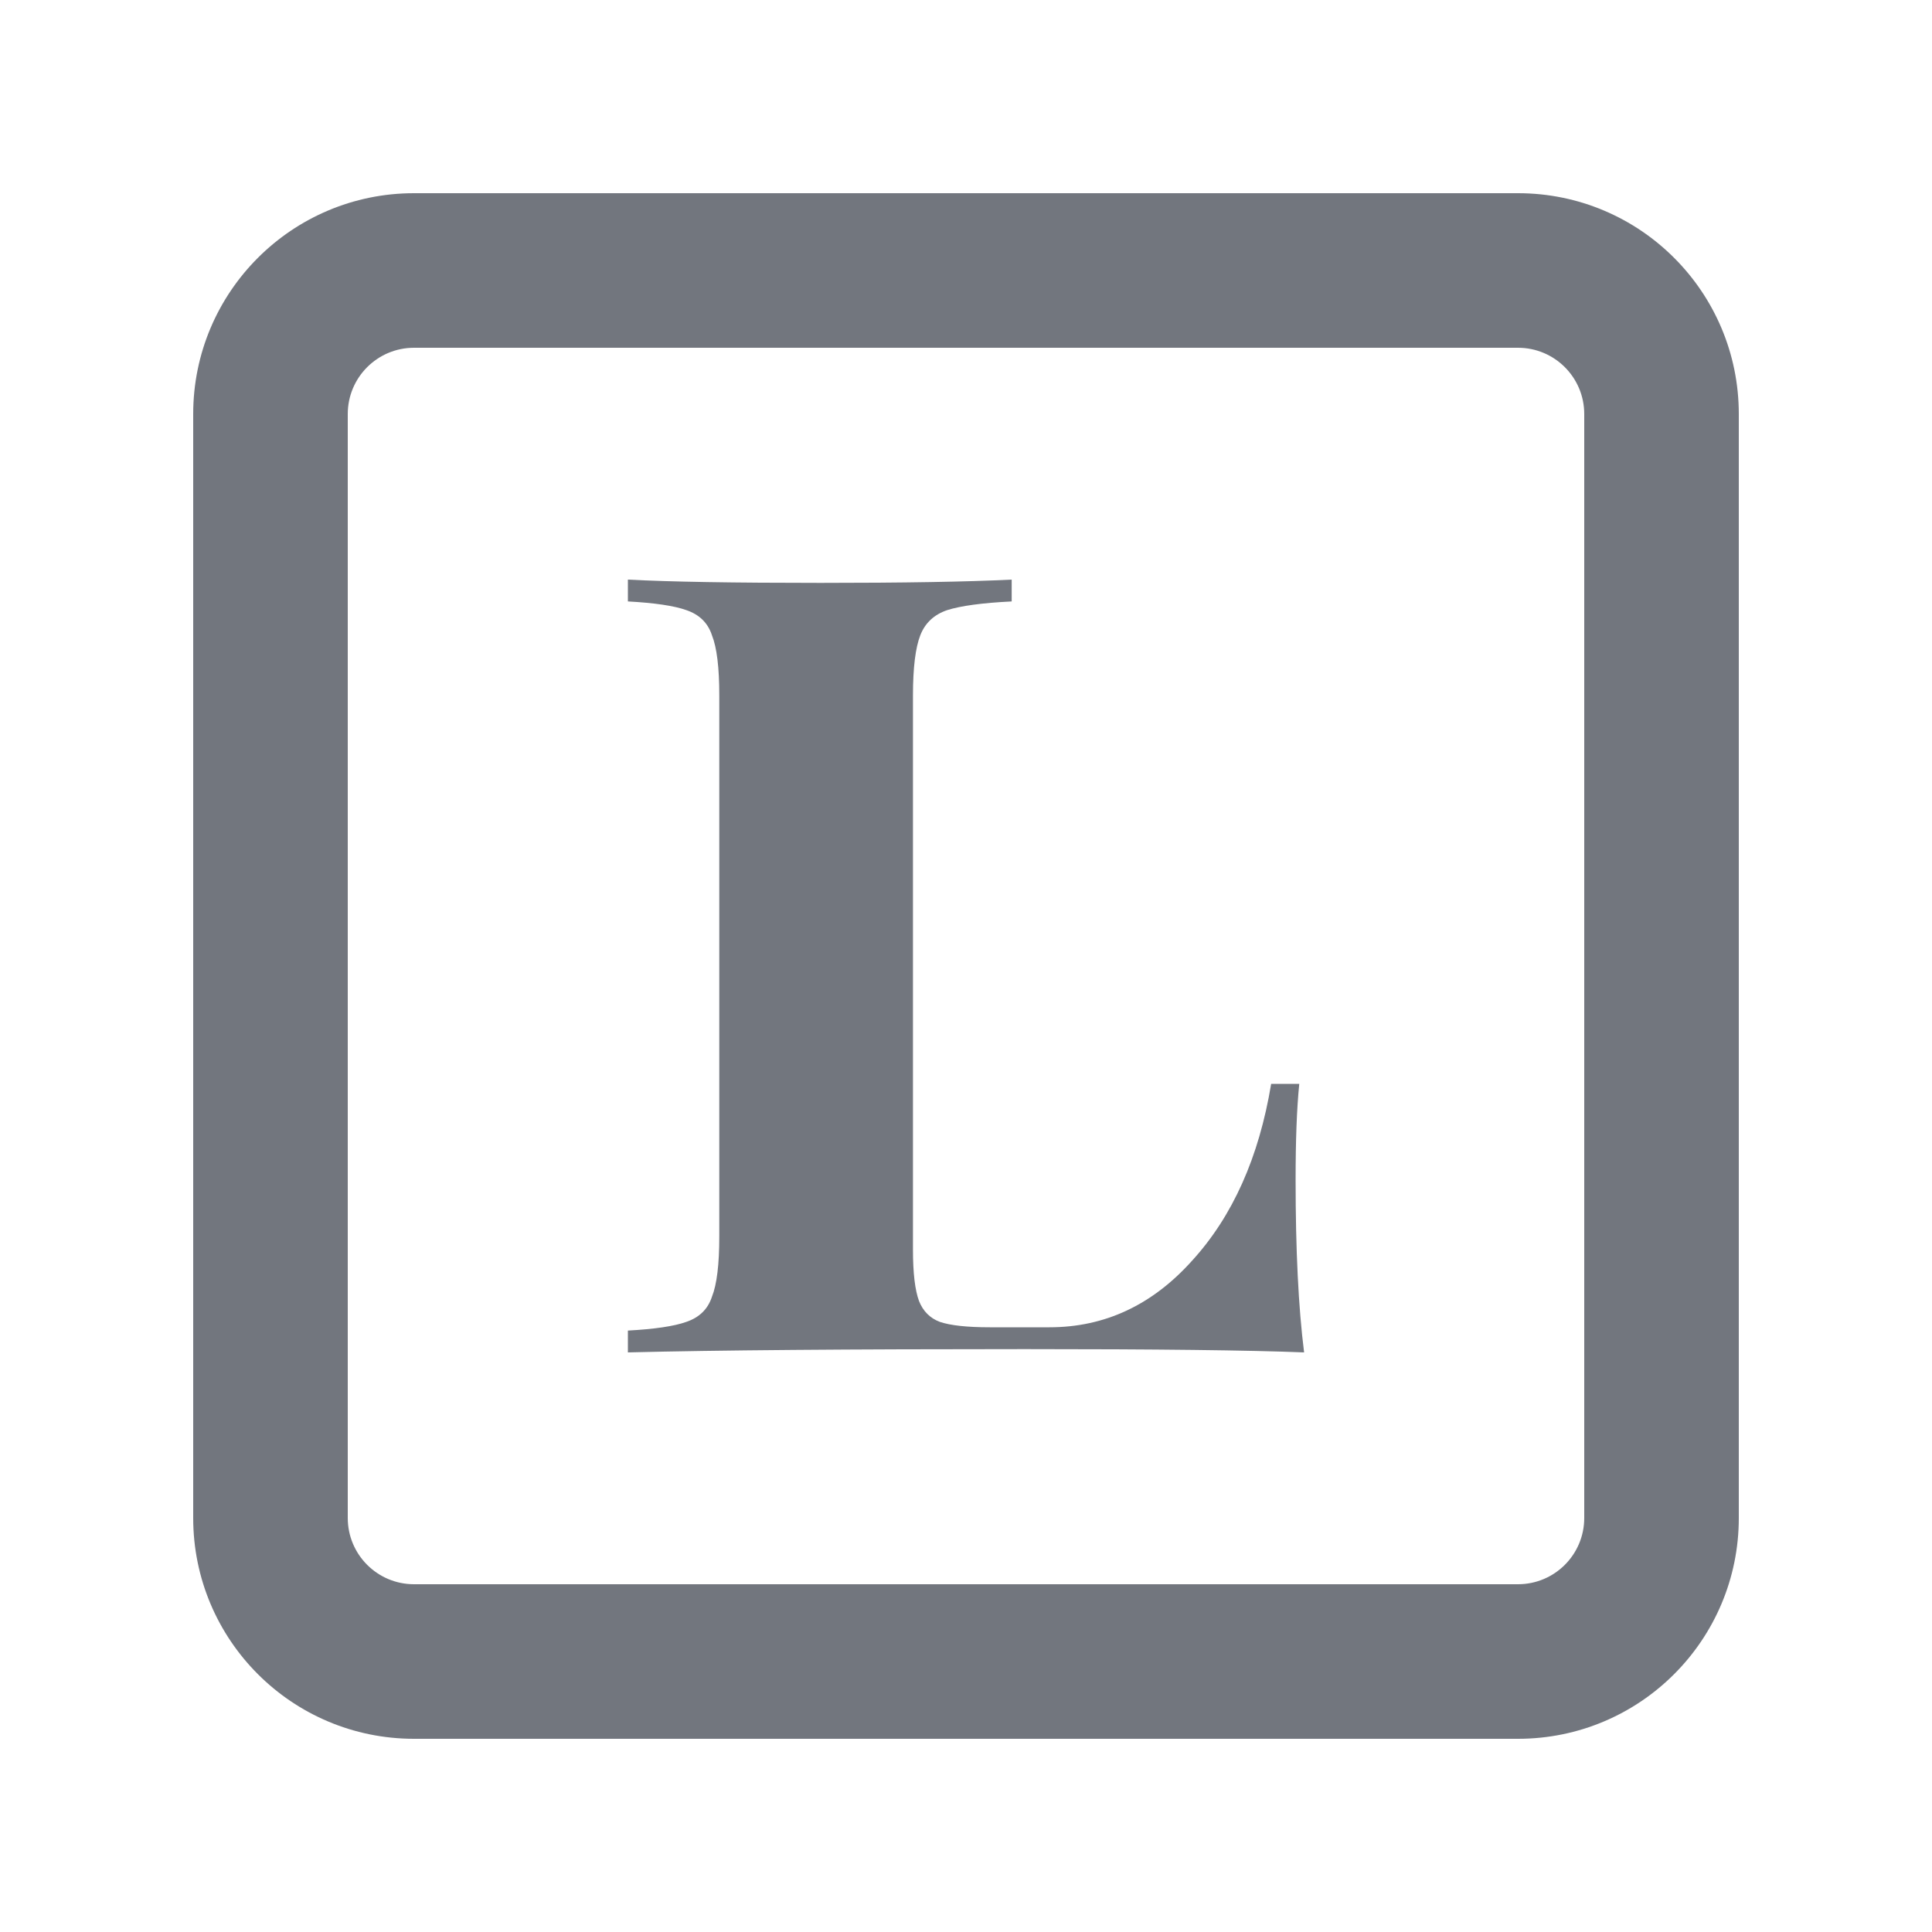
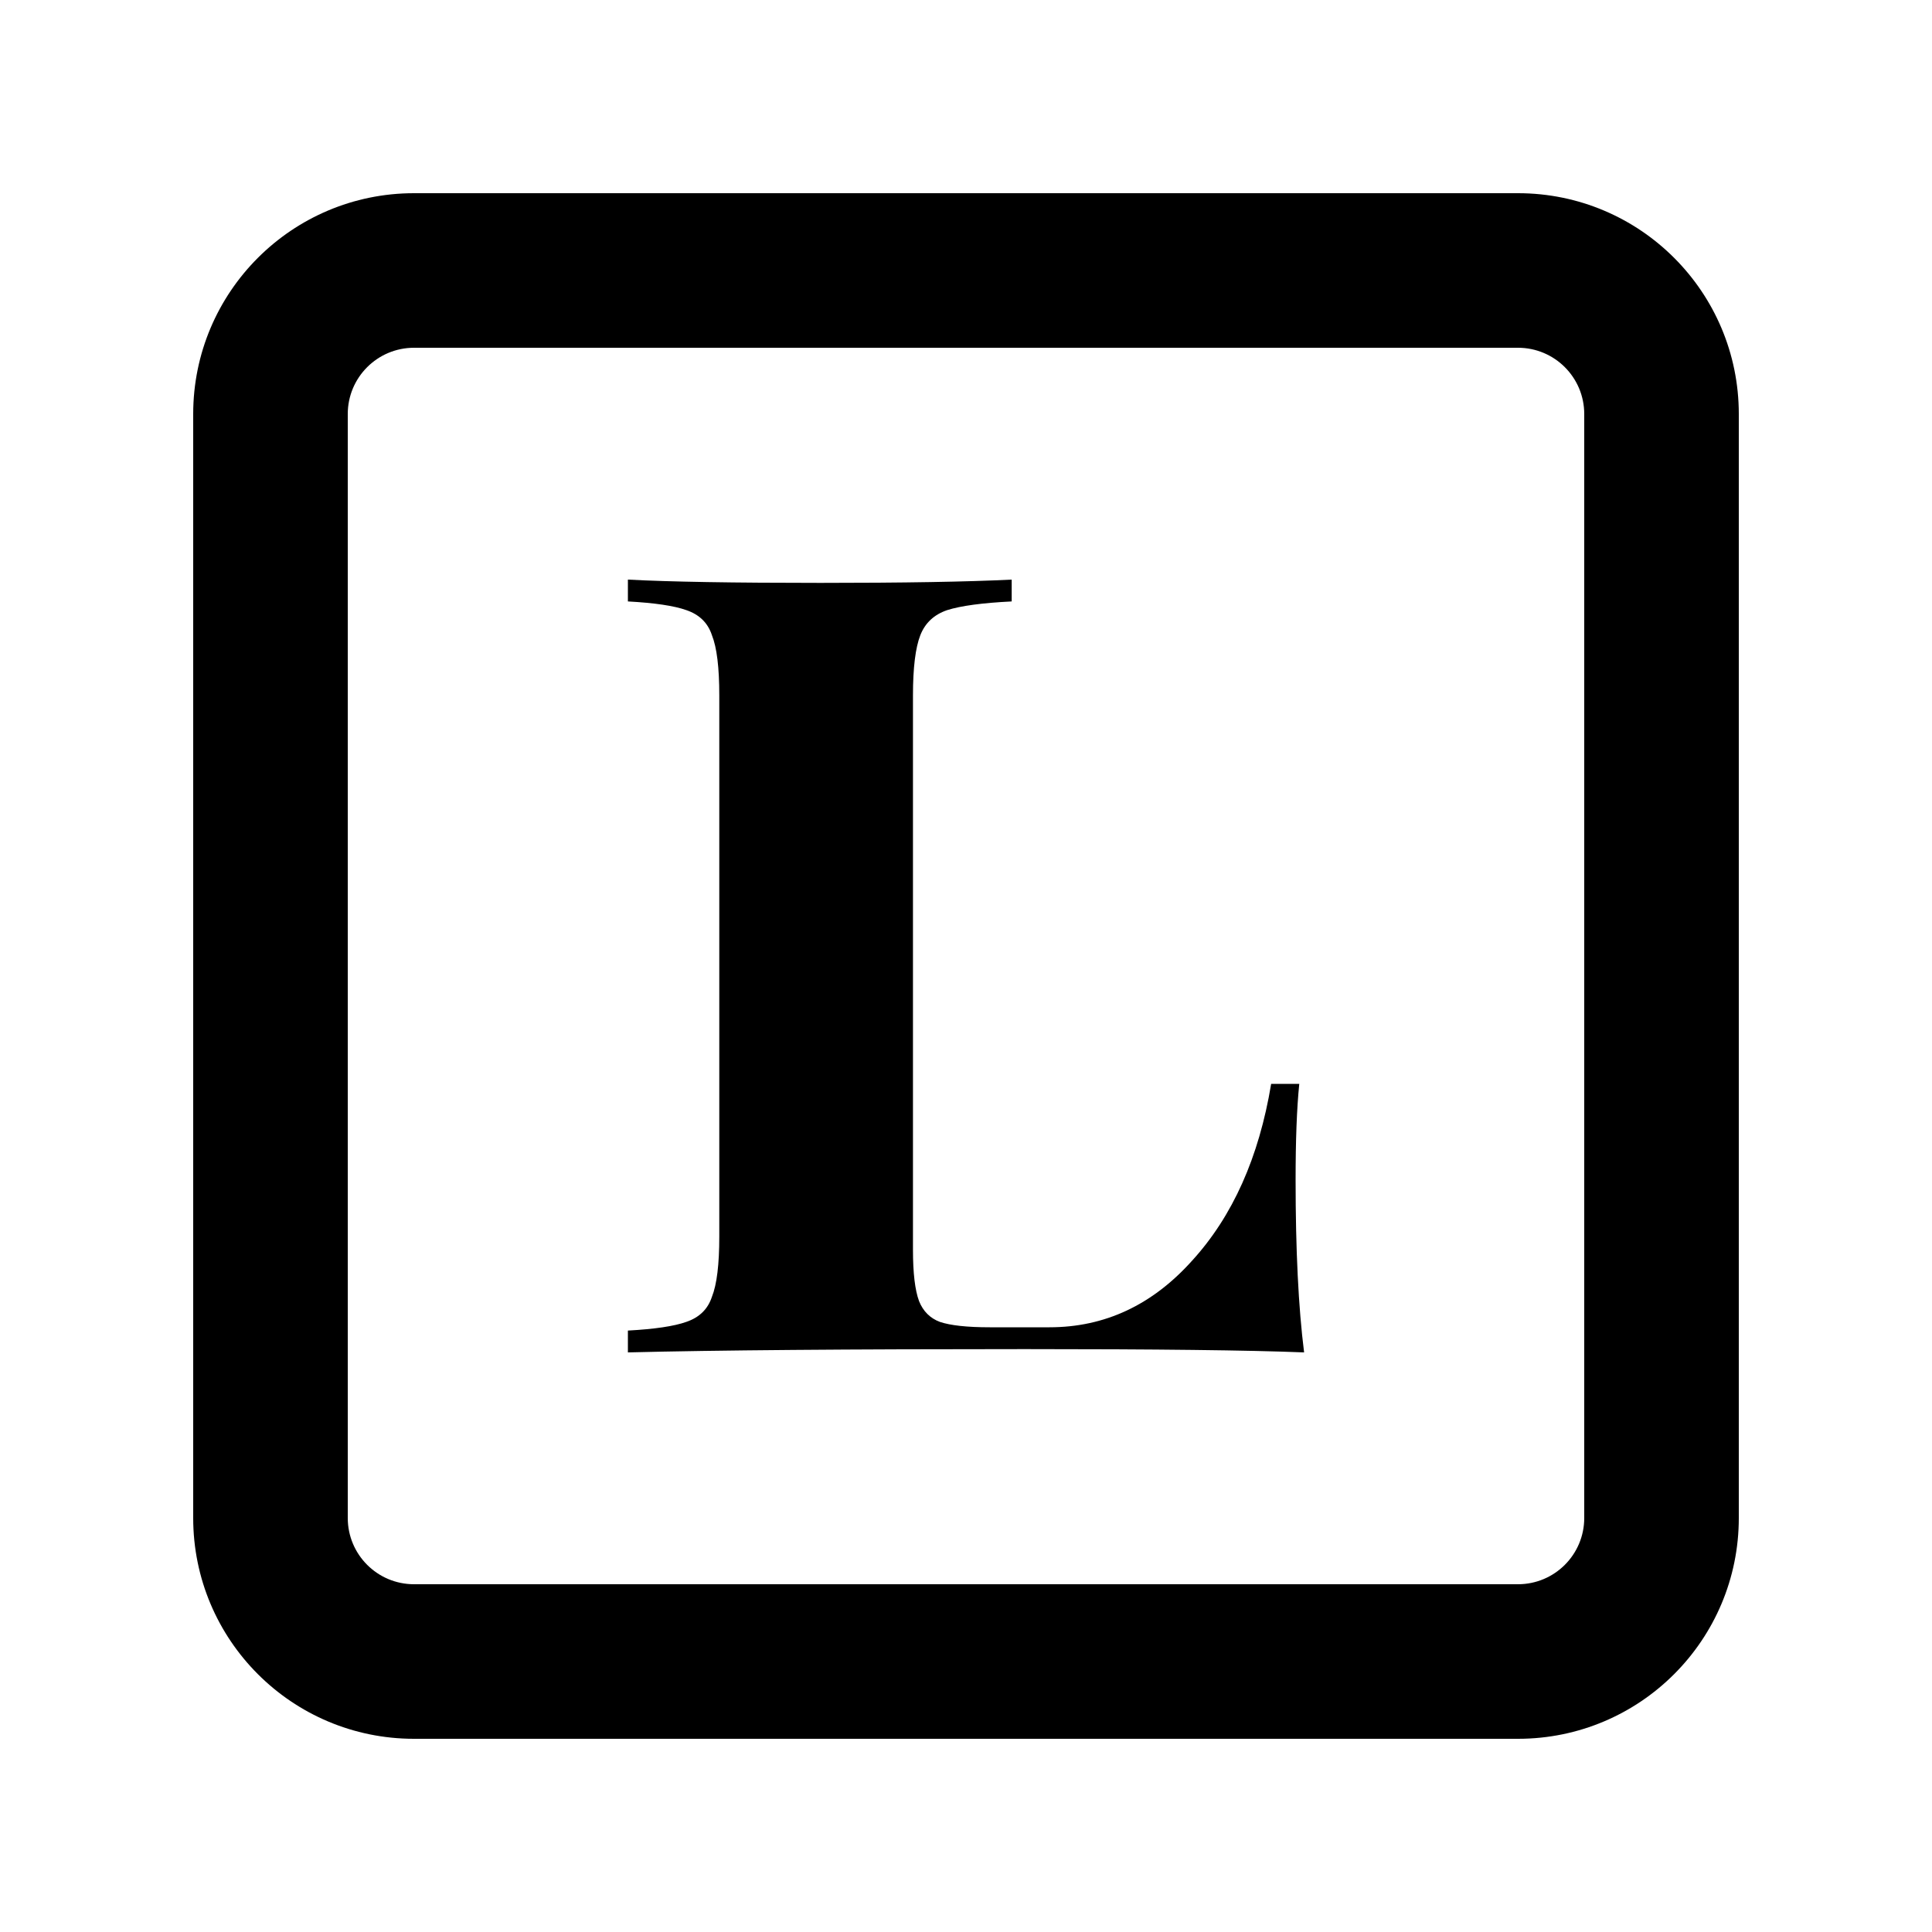
<svg xmlns="http://www.w3.org/2000/svg" viewBox="0 0 20 20" fill="none">
-   <path fill-rule="evenodd" clip-rule="evenodd" d="M4.286 3.6H15.714C16.093 3.6 16.4 3.907 16.4 4.286V15.714C16.4 16.093 16.093 16.4 15.714 16.4H4.286C3.907 16.4 3.6 16.093 3.6 15.714V4.286C3.6 3.907 3.907 3.6 4.286 3.6ZM2 4.286C2 3.023 3.023 2 4.286 2H15.714C16.977 2 18 3.023 18 4.286V15.714C18 16.977 16.977 18 15.714 18H4.286C3.023 18 2 16.977 2 15.714V4.286ZM9.805 6.316C9.947 6.271 10.17 6.241 10.473 6.226V6C10.011 6.023 9.35 6.034 8.493 6.034C7.593 6.034 6.929 6.023 6.5 6V6.226C6.777 6.241 6.979 6.271 7.105 6.316C7.24 6.362 7.328 6.448 7.37 6.576C7.421 6.704 7.446 6.911 7.446 7.198V12.802C7.446 13.088 7.421 13.296 7.37 13.424C7.328 13.552 7.24 13.638 7.105 13.684C6.979 13.729 6.777 13.759 6.5 13.774V14C7.408 13.977 8.779 13.966 10.612 13.966C11.966 13.966 12.928 13.977 13.5 14C13.441 13.533 13.412 12.938 13.412 12.215C13.412 11.808 13.424 11.476 13.45 11.22H13.159C13.033 11.981 12.76 12.591 12.34 13.051C11.928 13.51 11.436 13.74 10.864 13.74H10.246C10.011 13.74 9.838 13.721 9.729 13.684C9.628 13.646 9.556 13.574 9.514 13.469C9.472 13.356 9.451 13.179 9.451 12.938V7.198C9.451 6.911 9.477 6.704 9.527 6.576C9.577 6.448 9.67 6.362 9.805 6.316Z" fill="#72767E" />
+   <path fill-rule="evenodd" clip-rule="evenodd" d="M4.286 3.6H15.714C16.093 3.6 16.4 3.907 16.4 4.286V15.714C16.4 16.093 16.093 16.4 15.714 16.4H4.286C3.907 16.4 3.6 16.093 3.6 15.714V4.286C3.6 3.907 3.907 3.6 4.286 3.6ZM2 4.286C2 3.023 3.023 2 4.286 2H15.714C16.977 2 18 3.023 18 4.286V15.714C18 16.977 16.977 18 15.714 18H4.286C3.023 18 2 16.977 2 15.714V4.286ZM9.805 6.316C9.947 6.271 10.17 6.241 10.473 6.226V6C10.011 6.023 9.35 6.034 8.493 6.034C7.593 6.034 6.929 6.023 6.5 6V6.226C6.777 6.241 6.979 6.271 7.105 6.316C7.24 6.362 7.328 6.448 7.37 6.576C7.421 6.704 7.446 6.911 7.446 7.198V12.802C7.446 13.088 7.421 13.296 7.37 13.424C7.328 13.552 7.24 13.638 7.105 13.684C6.979 13.729 6.777 13.759 6.5 13.774V14C7.408 13.977 8.779 13.966 10.612 13.966C11.966 13.966 12.928 13.977 13.5 14C13.441 13.533 13.412 12.938 13.412 12.215C13.412 11.808 13.424 11.476 13.45 11.22H13.159C13.033 11.981 12.76 12.591 12.34 13.051C11.928 13.51 11.436 13.74 10.864 13.74H10.246C10.011 13.74 9.838 13.721 9.729 13.684C9.628 13.646 9.556 13.574 9.514 13.469C9.472 13.356 9.451 13.179 9.451 12.938V7.198C9.451 6.911 9.477 6.704 9.527 6.576C9.577 6.448 9.67 6.362 9.805 6.316Z" fill="currentColor" />
</svg>
